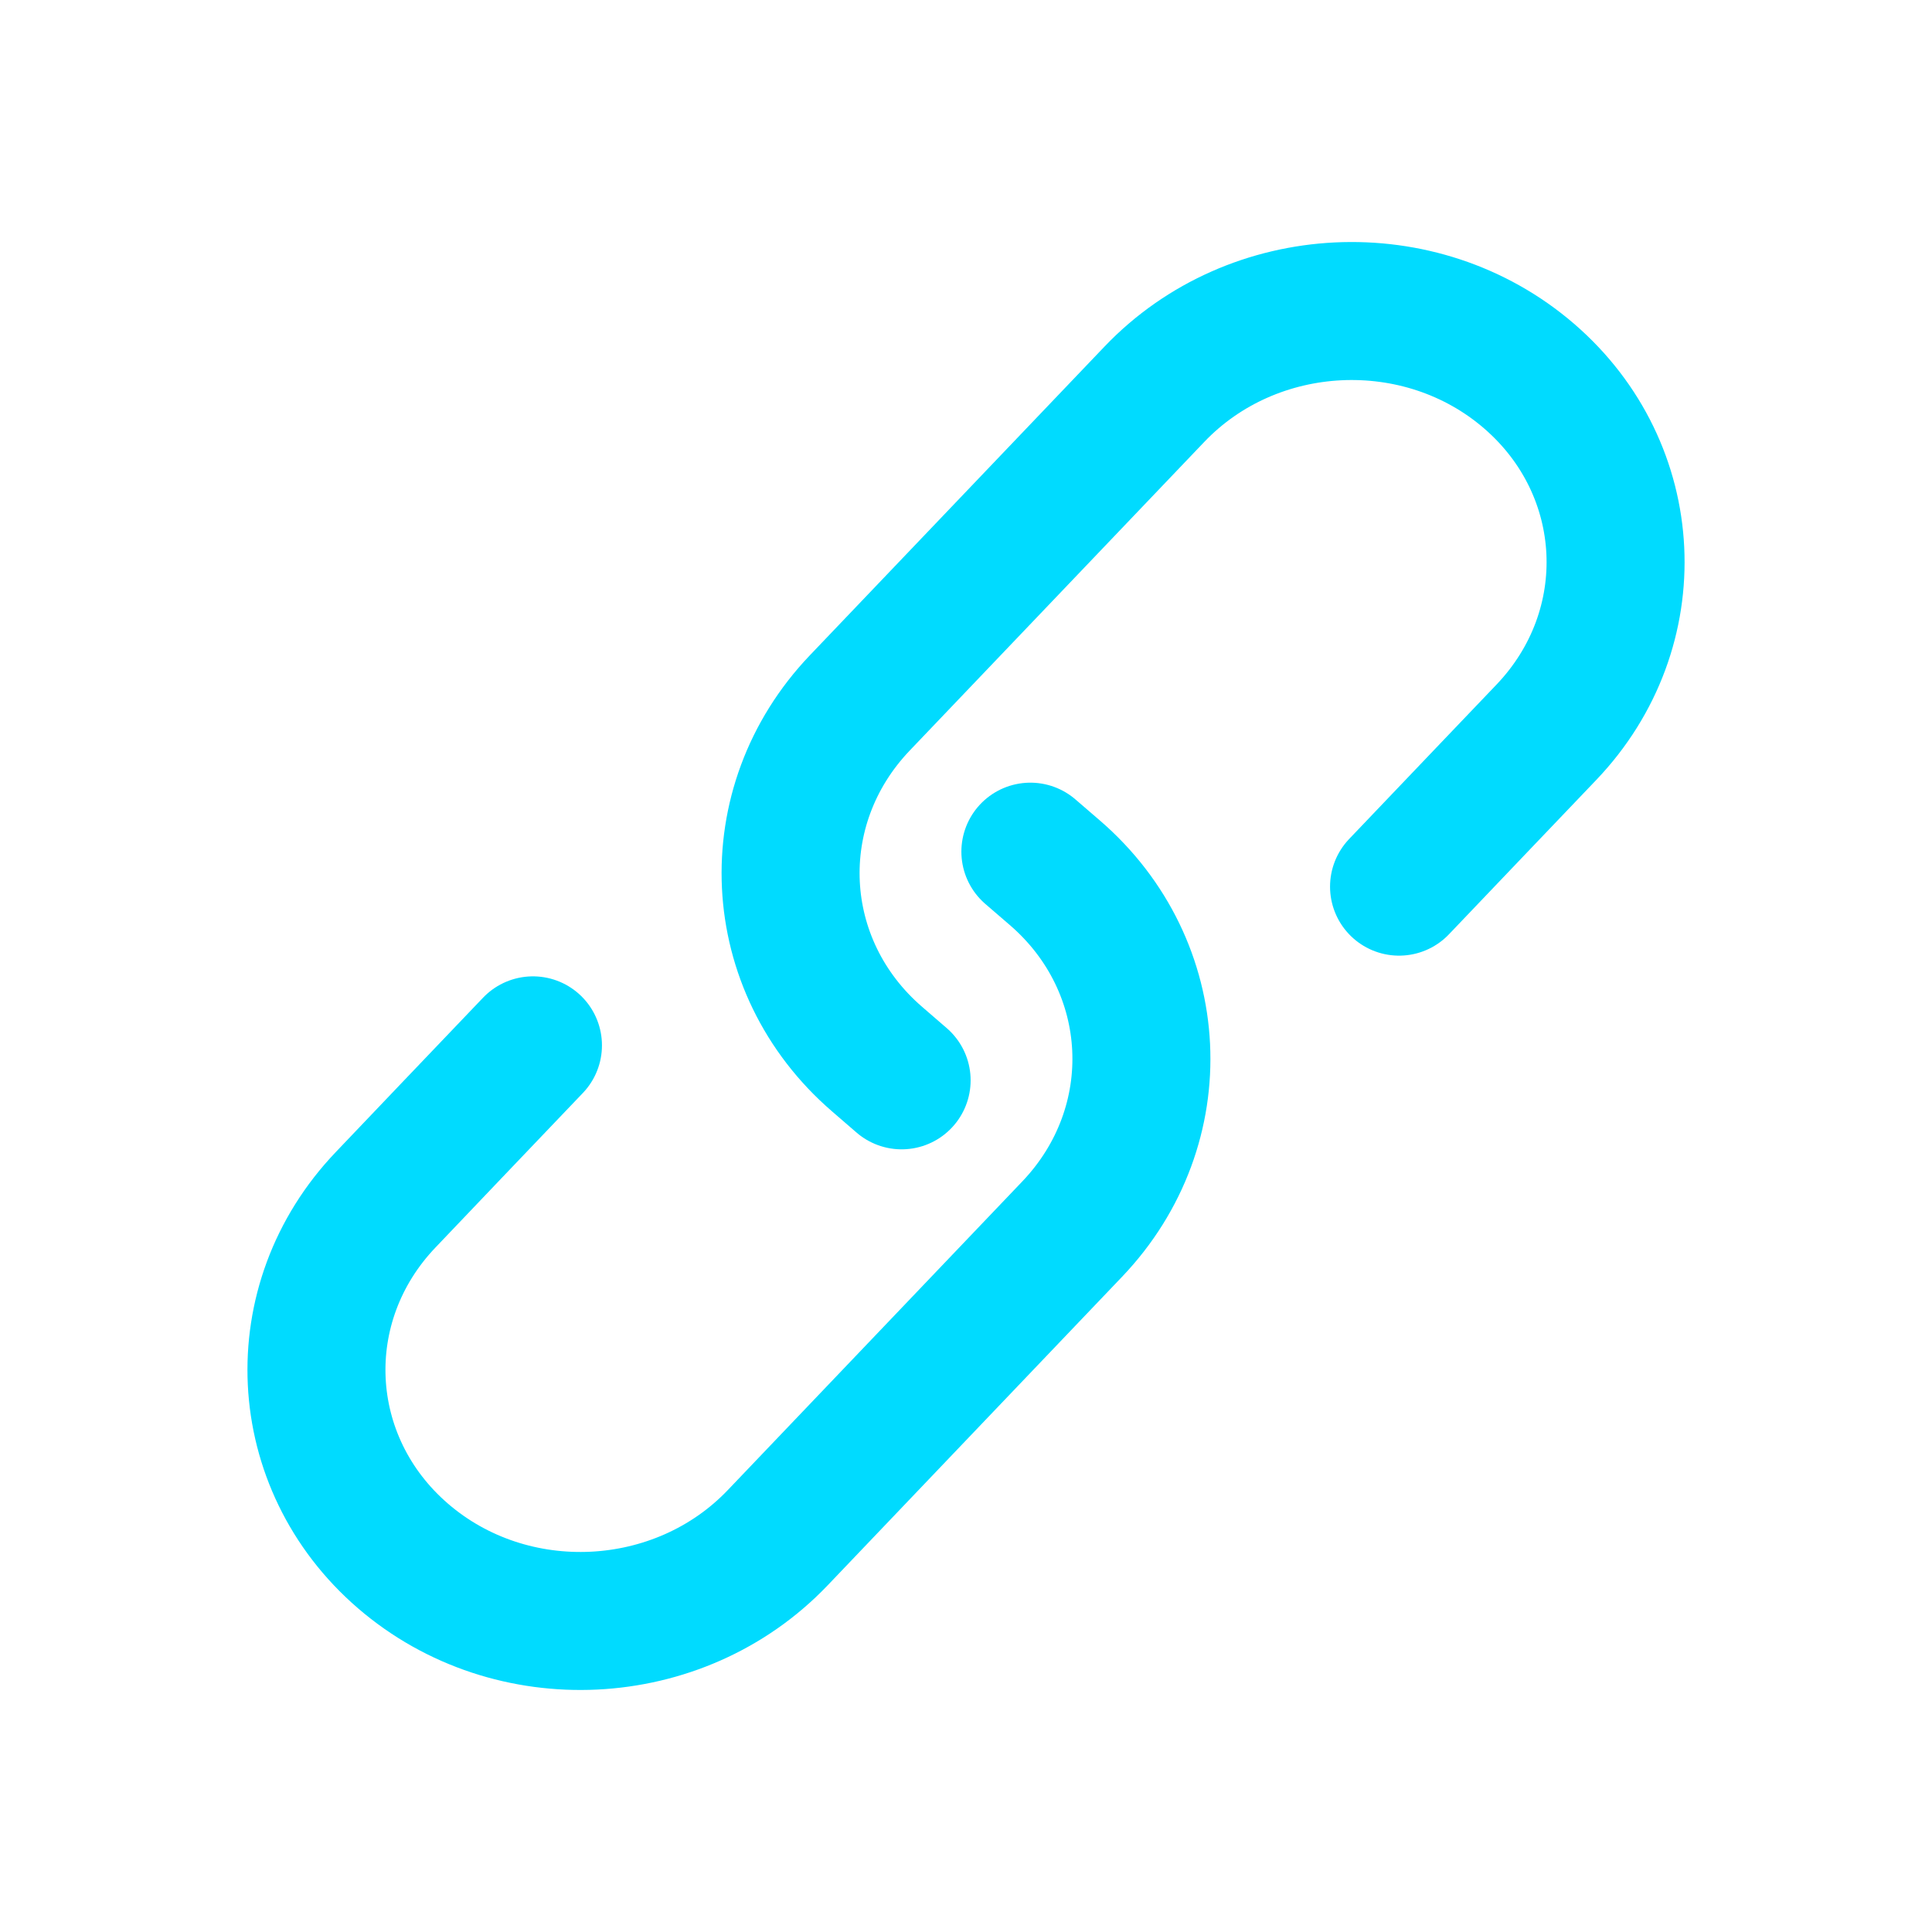
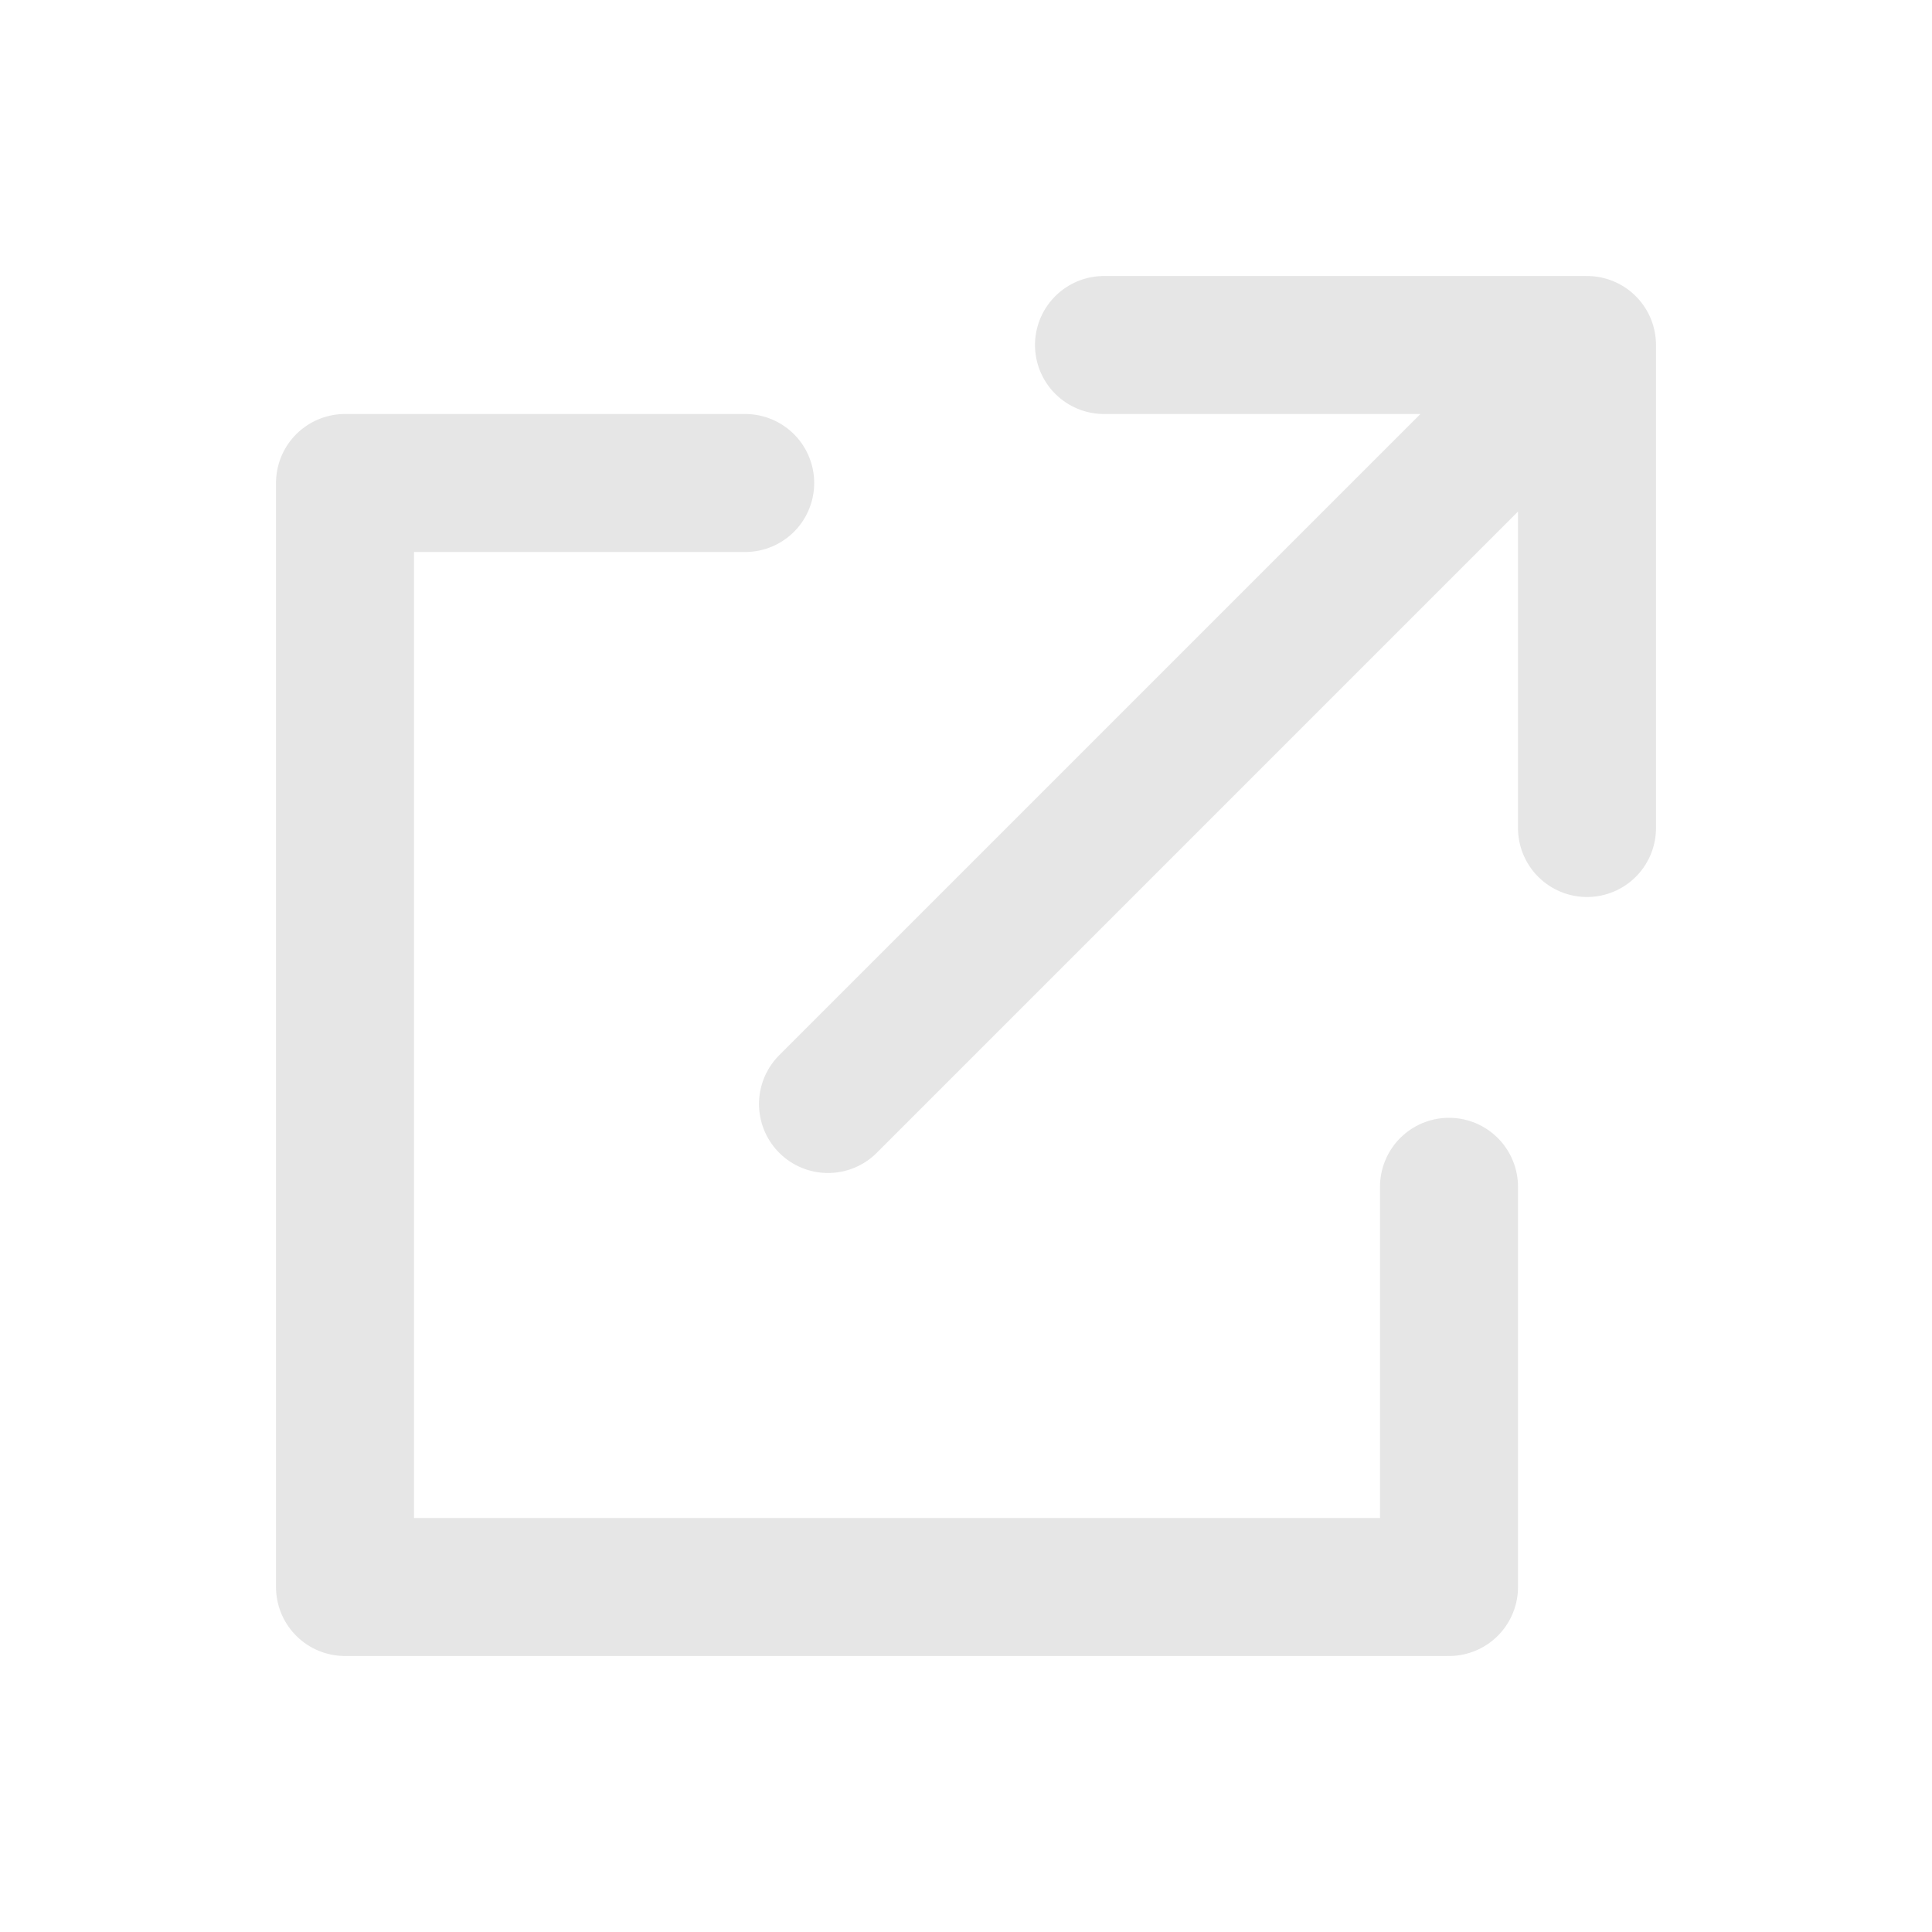
<svg xmlns="http://www.w3.org/2000/svg" width="28" height="28" viewBox="0 0 28 28" fill="none">
-   <path d="M20.276 12.85L21.457 11.612L22.411 10.613C23.841 9.115 23.729 6.803 22.16 5.45V5.45C20.591 4.097 18.161 4.215 16.731 5.713L12.461 10.187C11.031 11.686 11.143 13.997 12.712 15.35V15.35L13.067 15.657M7.724 15.15L6.543 16.387L5.59 17.387C4.159 18.885 4.272 21.197 5.84 22.55C7.409 23.903 9.839 23.785 11.27 22.287L15.539 17.813C16.969 16.314 16.857 14.002 15.288 12.649L14.933 12.343" stroke="#00DBFF" stroke-width="2" stroke-linecap="round" stroke-linejoin="round" />
+   <path d="M10.8 7H5V23H21V17.2M16 5L23 5M23 5L23 12M23 5L12 16" stroke="#E6E6E6" stroke-width="2" stroke-linecap="round" stroke-linejoin="round" />
</svg>
